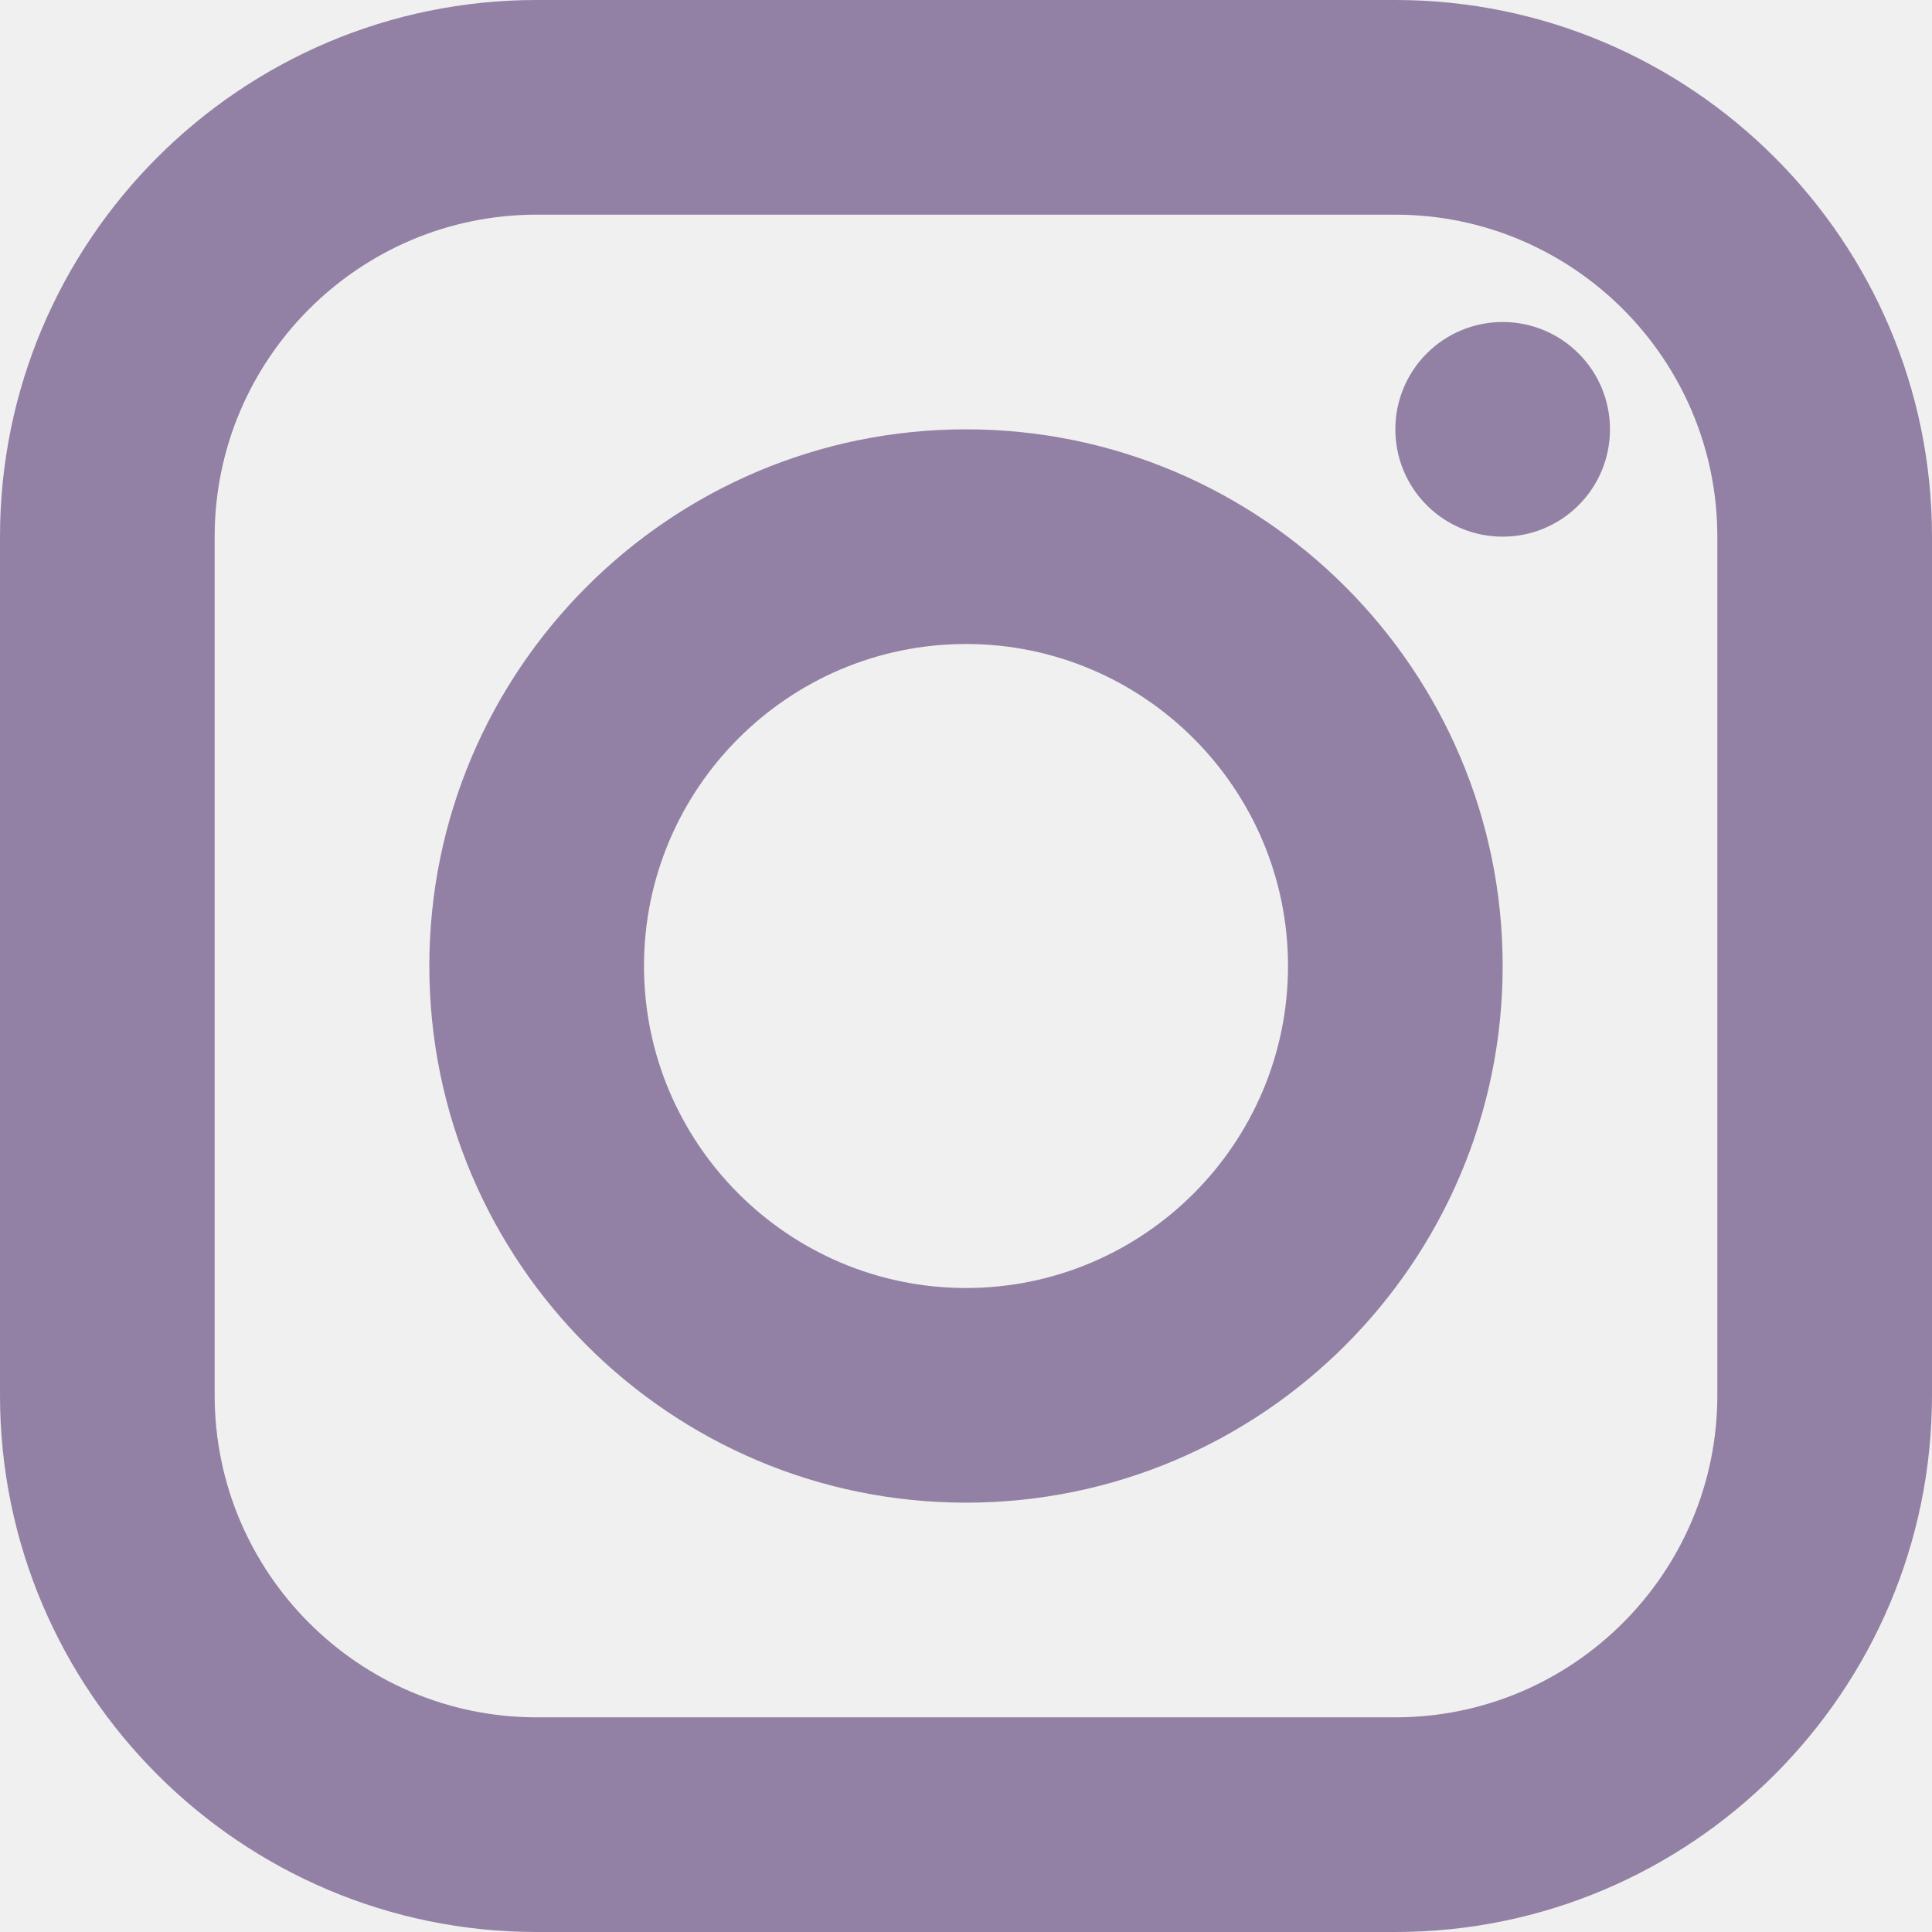
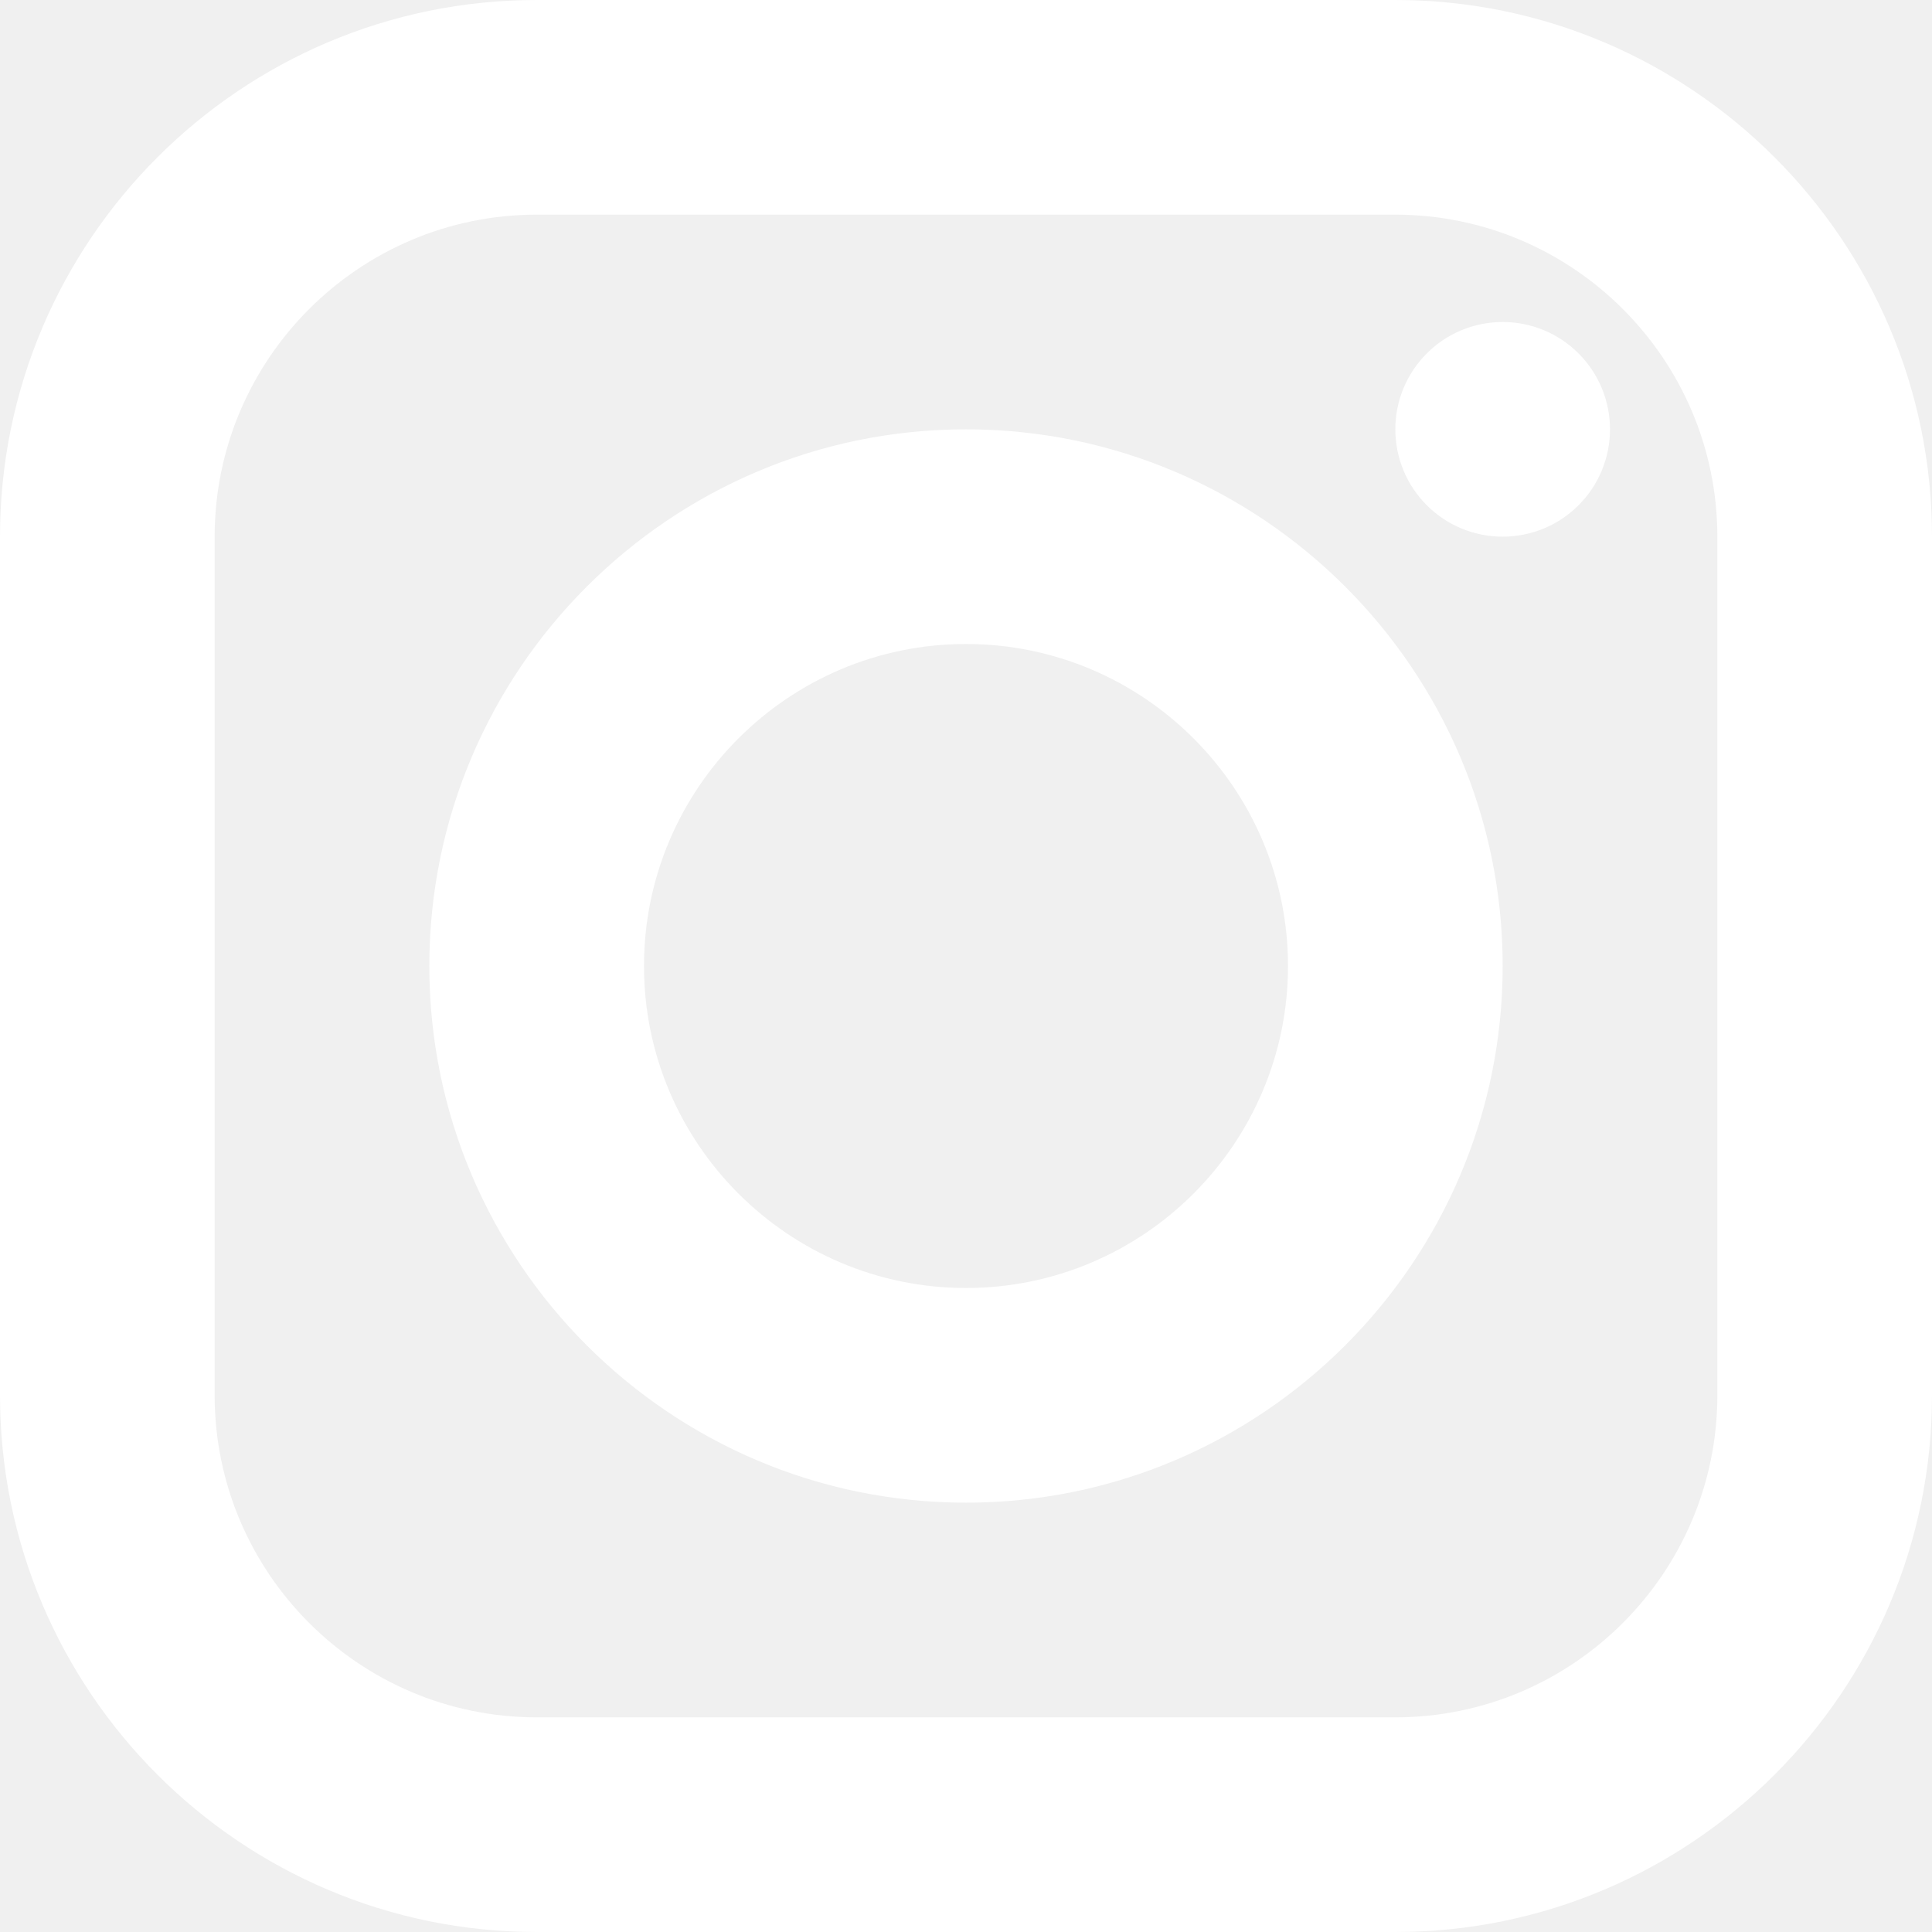
<svg xmlns="http://www.w3.org/2000/svg" width="18" height="18" viewBox="0 0 18 18" fill="none">
-   <path d="M5 0C2.243 0 0 2.243 0 5V13C0 15.757 2.243 18 5 18H13C15.757 18 18 15.757 18 13V5C18 2.243 15.757 0 13 0H5ZM5 2H13C14.654 2 16 3.346 16 5V13C16 14.654 14.654 16 13 16H5C3.346 16 2 14.654 2 13V5C2 3.346 3.346 2 5 2ZM14 3C13.735 3 13.48 3.105 13.293 3.293C13.105 3.48 13 3.735 13 4C13 4.265 13.105 4.52 13.293 4.707C13.48 4.895 13.735 5 14 5C14.265 5 14.52 4.895 14.707 4.707C14.895 4.52 15 4.265 15 4C15 3.735 14.895 3.48 14.707 3.293C14.52 3.105 14.265 3 14 3ZM9 4C6.243 4 4 6.243 4 9C4 11.757 6.243 14 9 14C11.757 14 14 11.757 14 9C14 6.243 11.757 4 9 4ZM9 6C10.654 6 12 7.346 12 9C12 10.654 10.654 12 9 12C7.346 12 6 10.654 6 9C6 7.346 7.346 6 9 6Z" fill="#9281A5" />
+   <path d="M5 0C2.243 0 0 2.243 0 5V13C0 15.757 2.243 18 5 18H13C15.757 18 18 15.757 18 13V5C18 2.243 15.757 0 13 0H5ZM5 2H13C14.654 2 16 3.346 16 5V13C16 14.654 14.654 16 13 16H5C3.346 16 2 14.654 2 13V5C2 3.346 3.346 2 5 2ZM14 3C13.735 3 13.48 3.105 13.293 3.293C13.105 3.48 13 3.735 13 4C13 4.265 13.105 4.52 13.293 4.707C13.48 4.895 13.735 5 14 5C14.265 5 14.52 4.895 14.707 4.707C14.895 4.52 15 4.265 15 4C15 3.735 14.895 3.48 14.707 3.293C14.52 3.105 14.265 3 14 3ZM9 4C6.243 4 4 6.243 4 9C4 11.757 6.243 14 9 14C11.757 14 14 11.757 14 9C14 6.243 11.757 4 9 4ZM9 6C10.654 6 12 7.346 12 9C12 10.654 10.654 12 9 12C7.346 12 6 10.654 6 9C6 7.346 7.346 6 9 6Z" fill="white" />
</svg>
